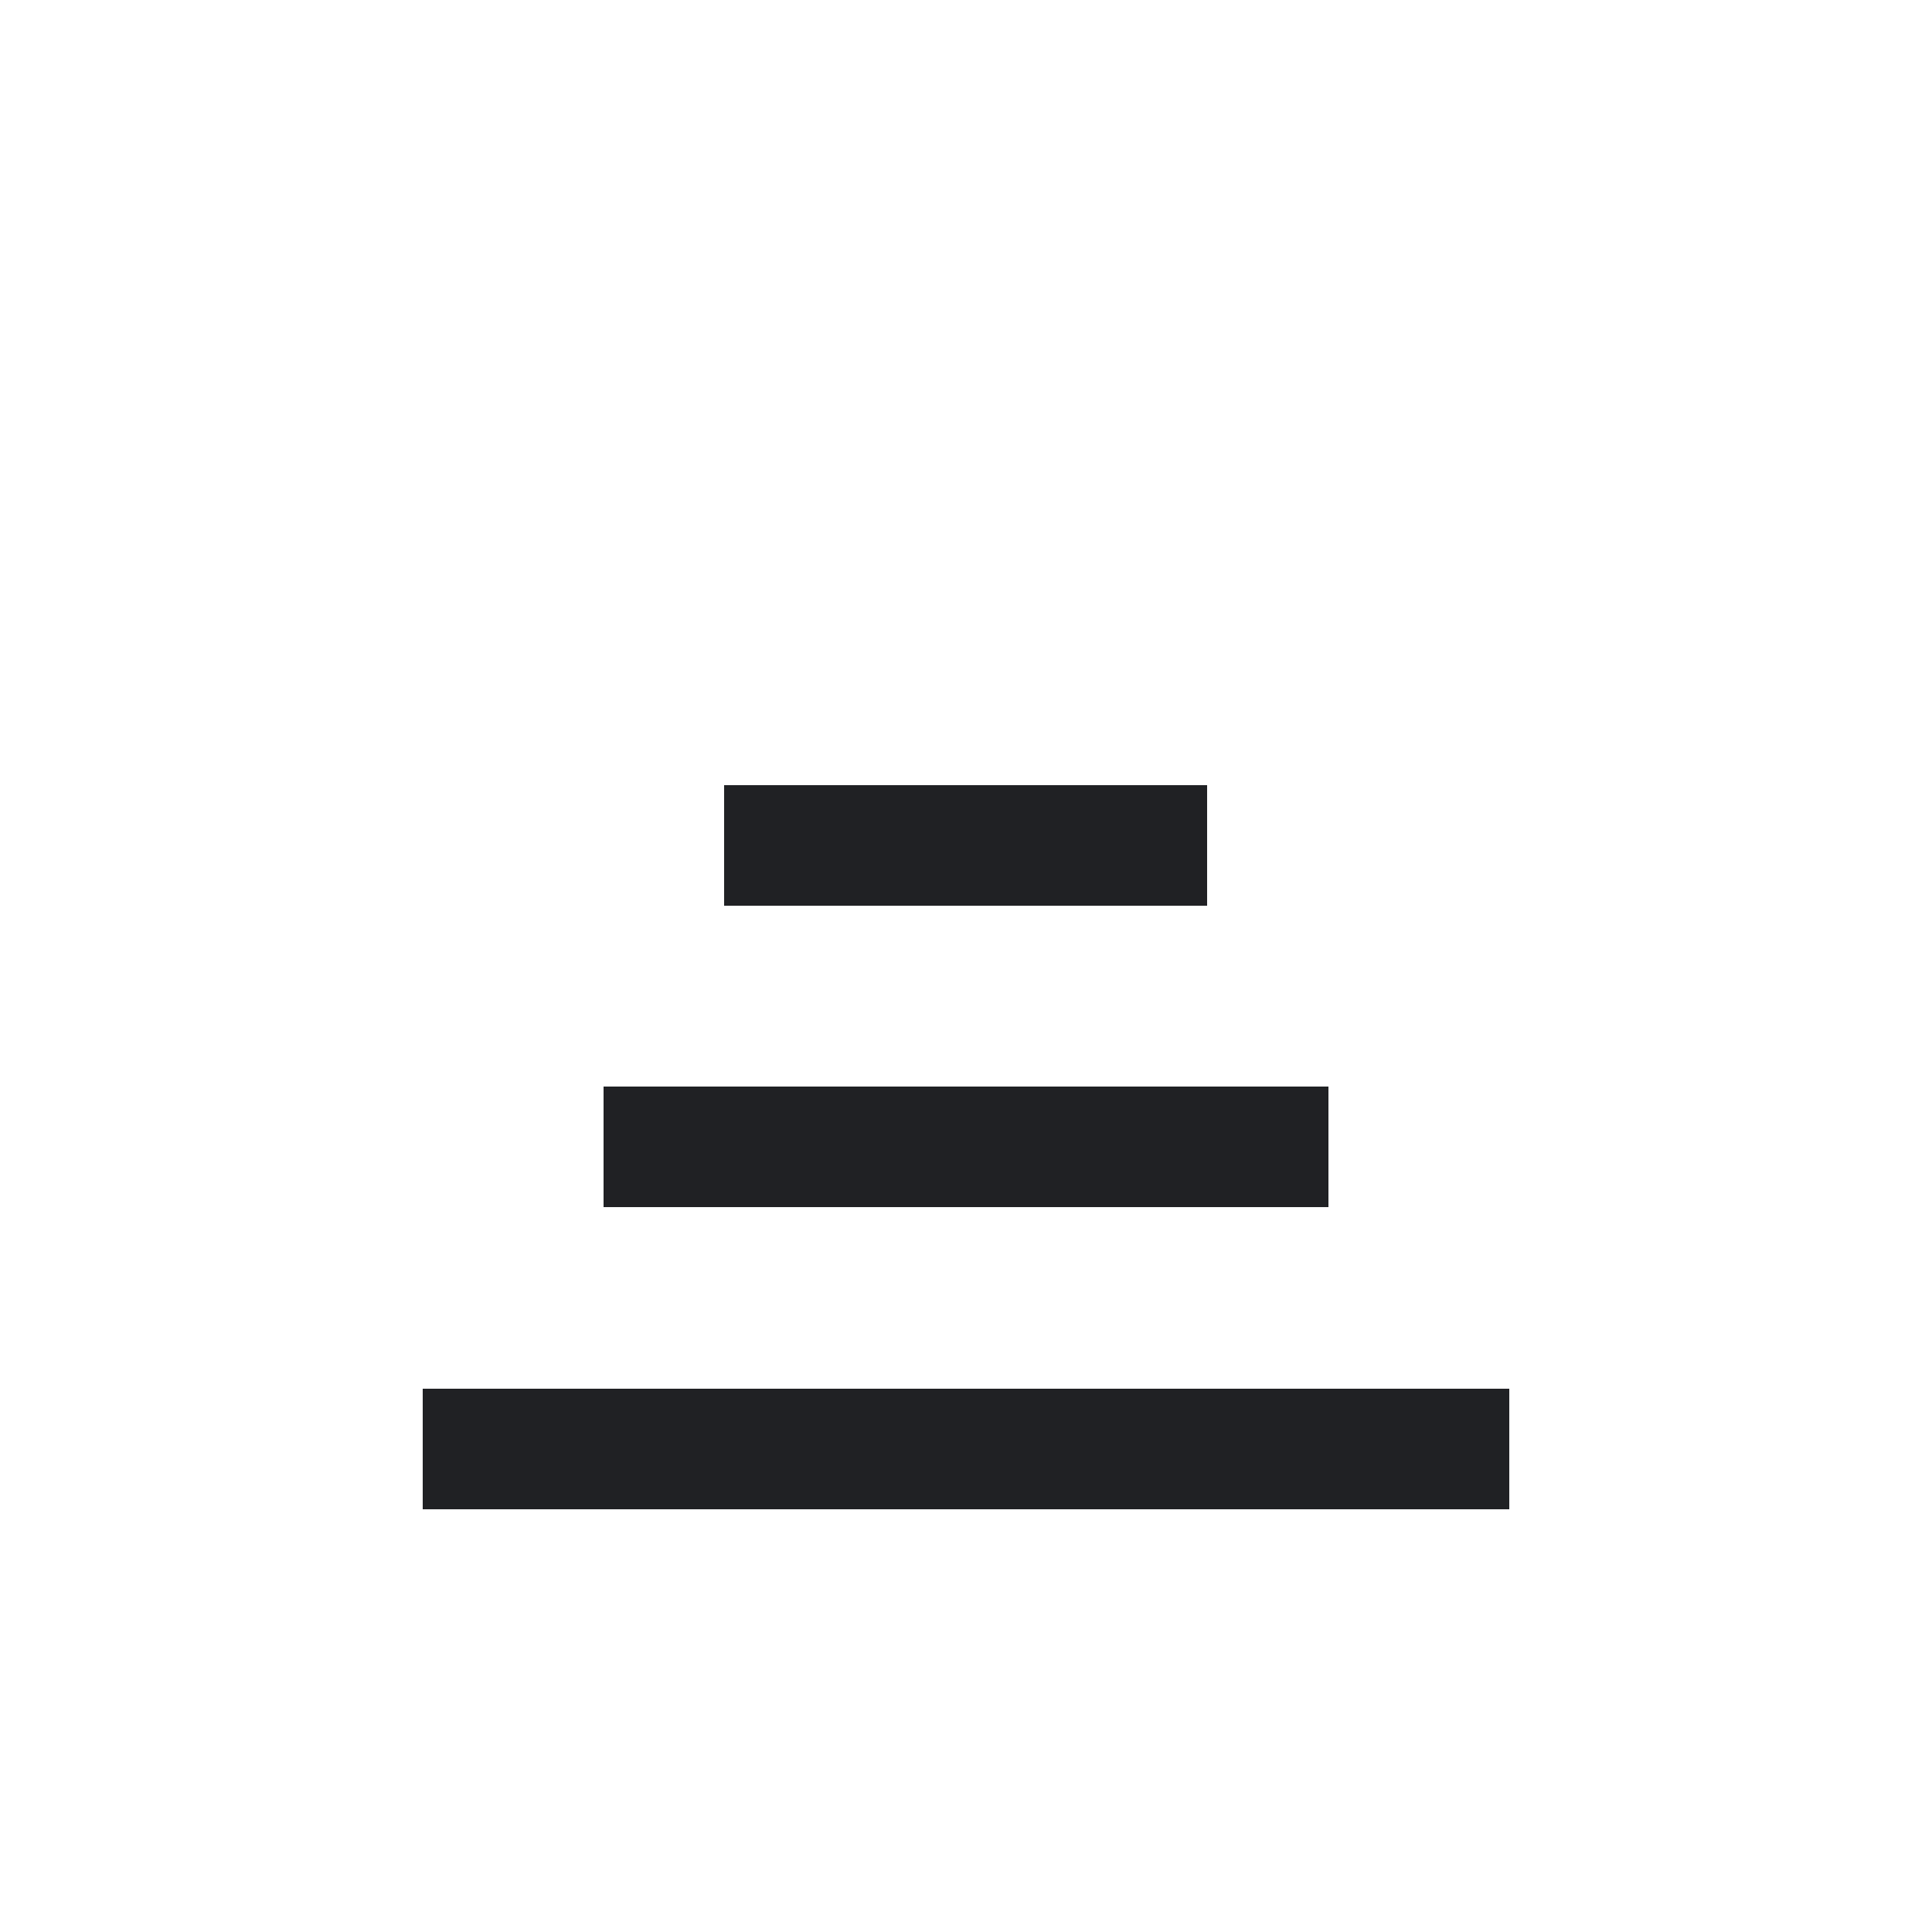
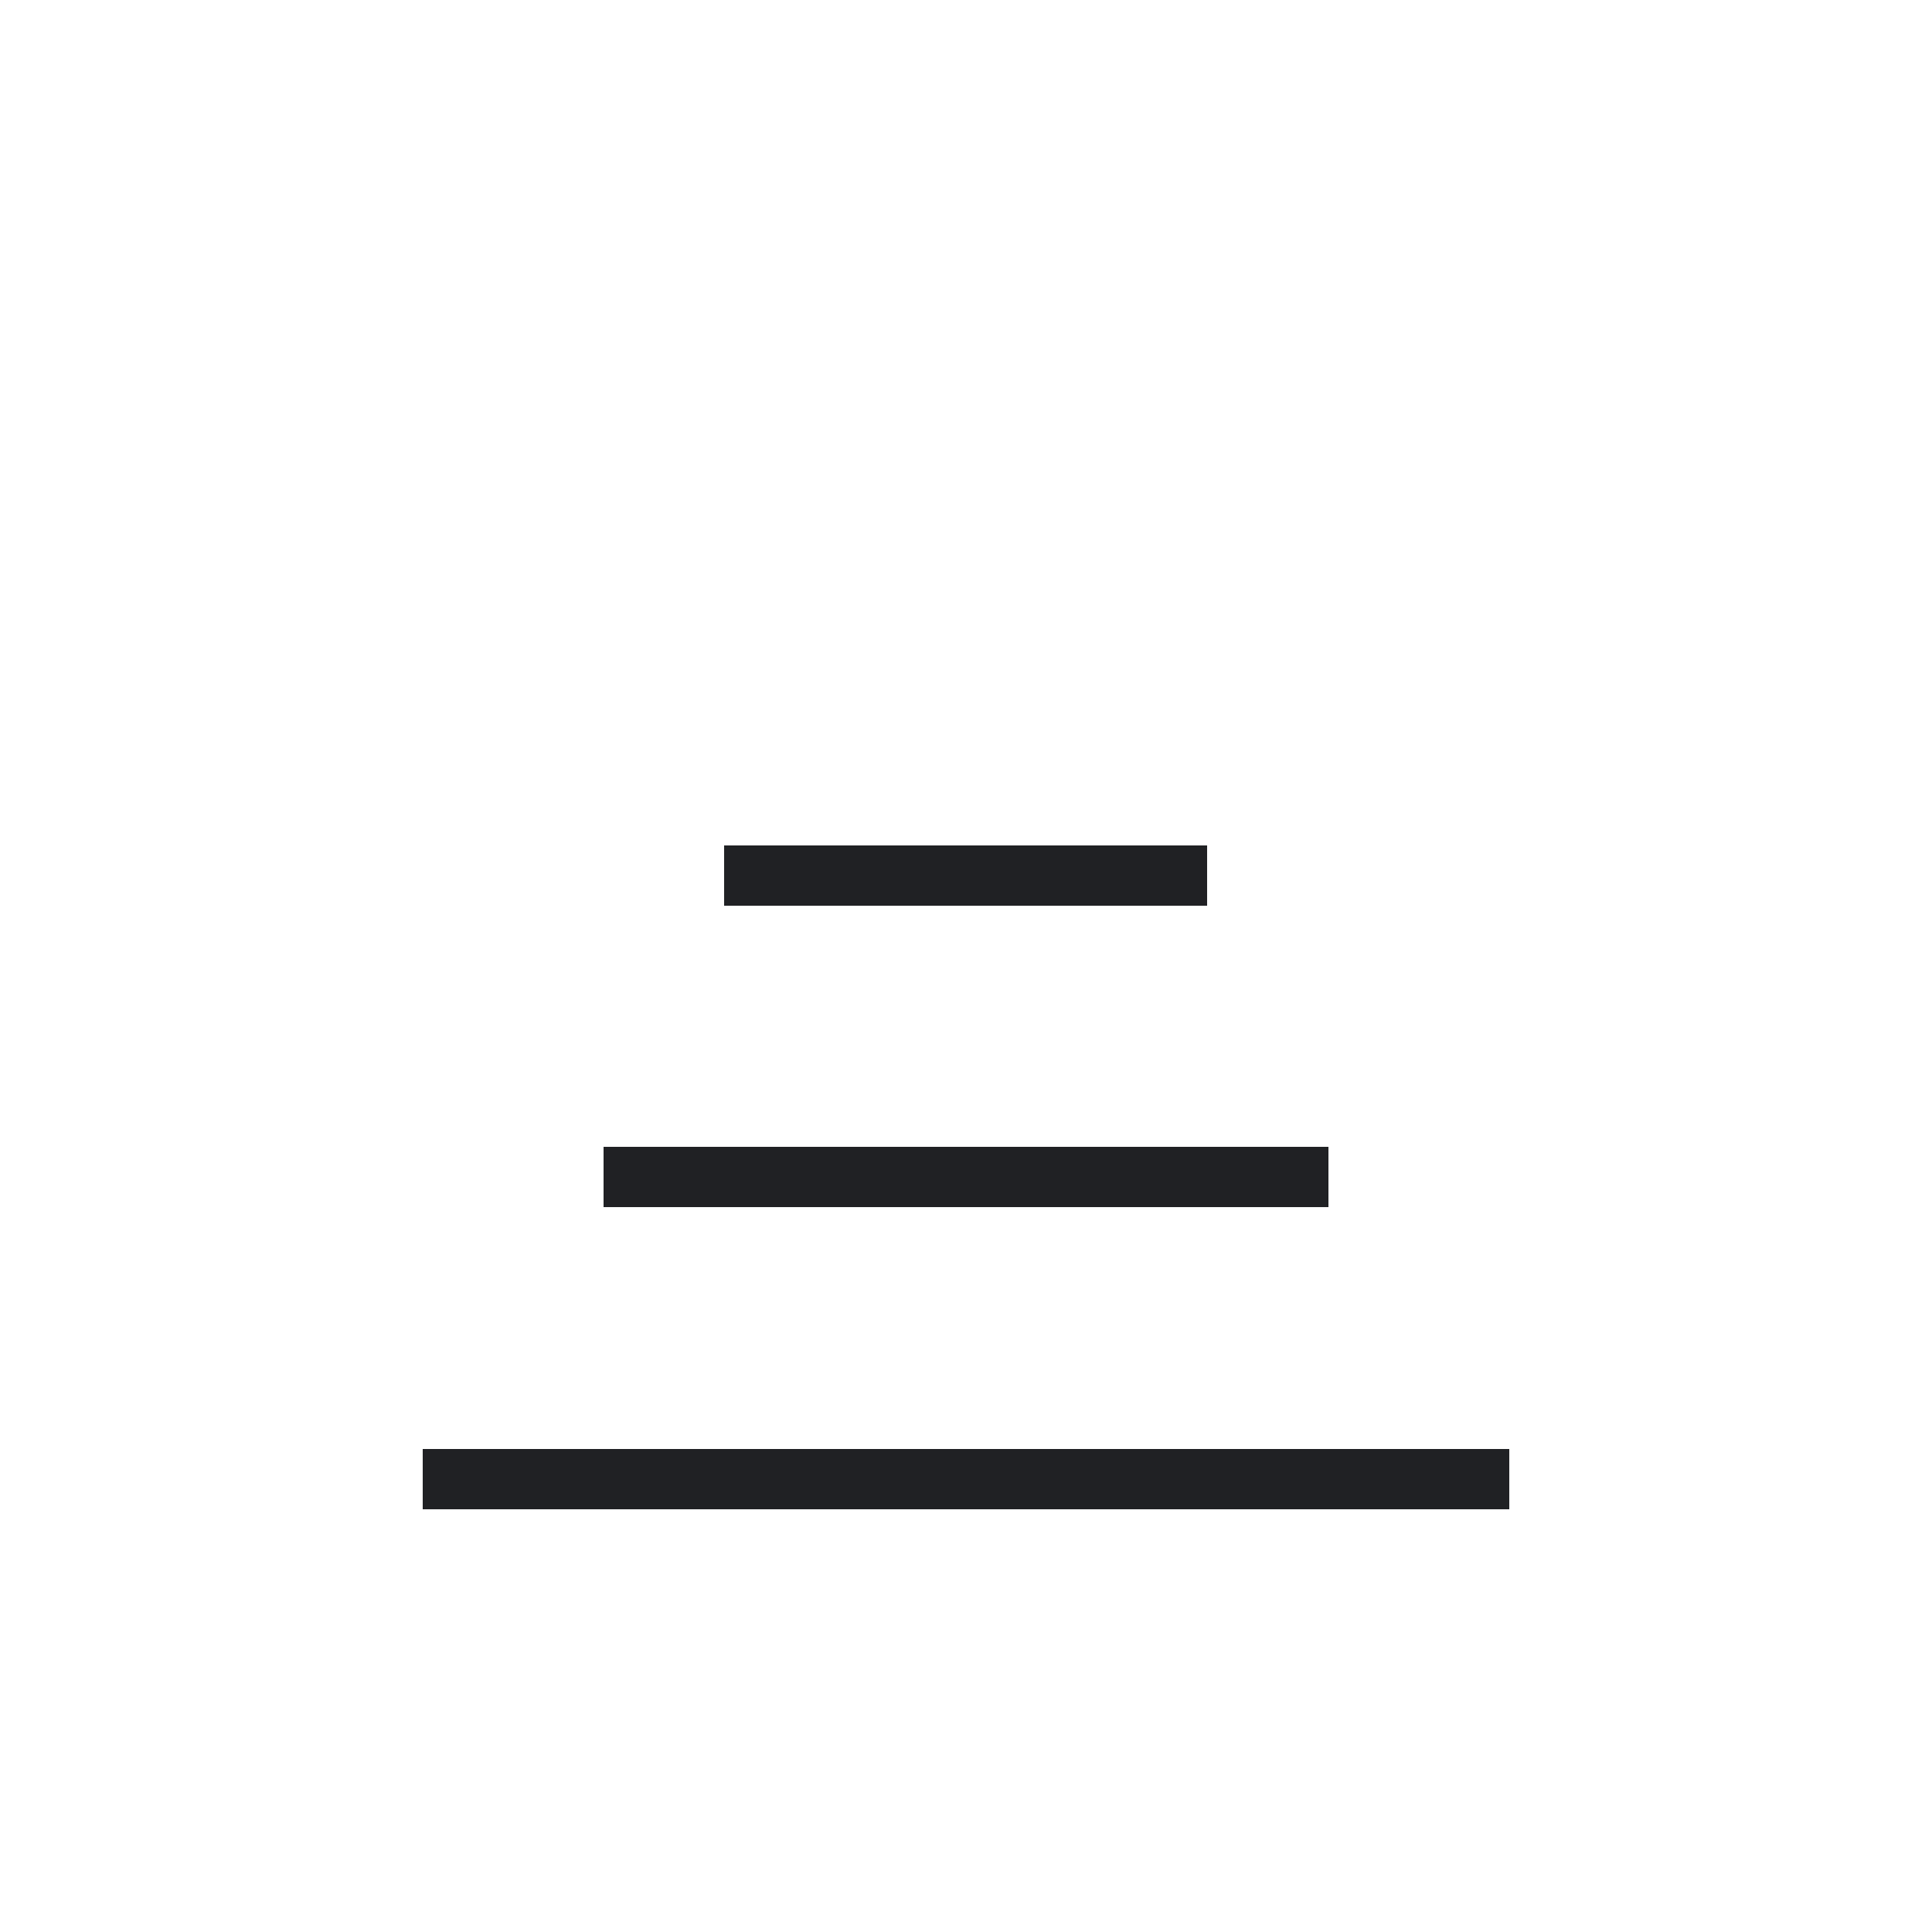
<svg xmlns="http://www.w3.org/2000/svg" width="32" height="32" viewBox="0 0 32 32" shape-rendering="crispEdges">
  <rect width="32" height="32" fill="none" />
-   <rect x="12" y="13" width="8" height="2" fill="#202124" />
-   <rect x="10" y="18" width="12" height="2" fill="#202124" />
-   <rect x="7" y="23" width="18" height="2" fill="#202124" />
+   <rect x="12" y="14" width="8" height="1" fill="#202124" />
+   <rect x="10" y="19" width="12" height="1" fill="#202124" />
+   <rect x="7" y="24" width="18" height="1" fill="#202124" />
</svg>
